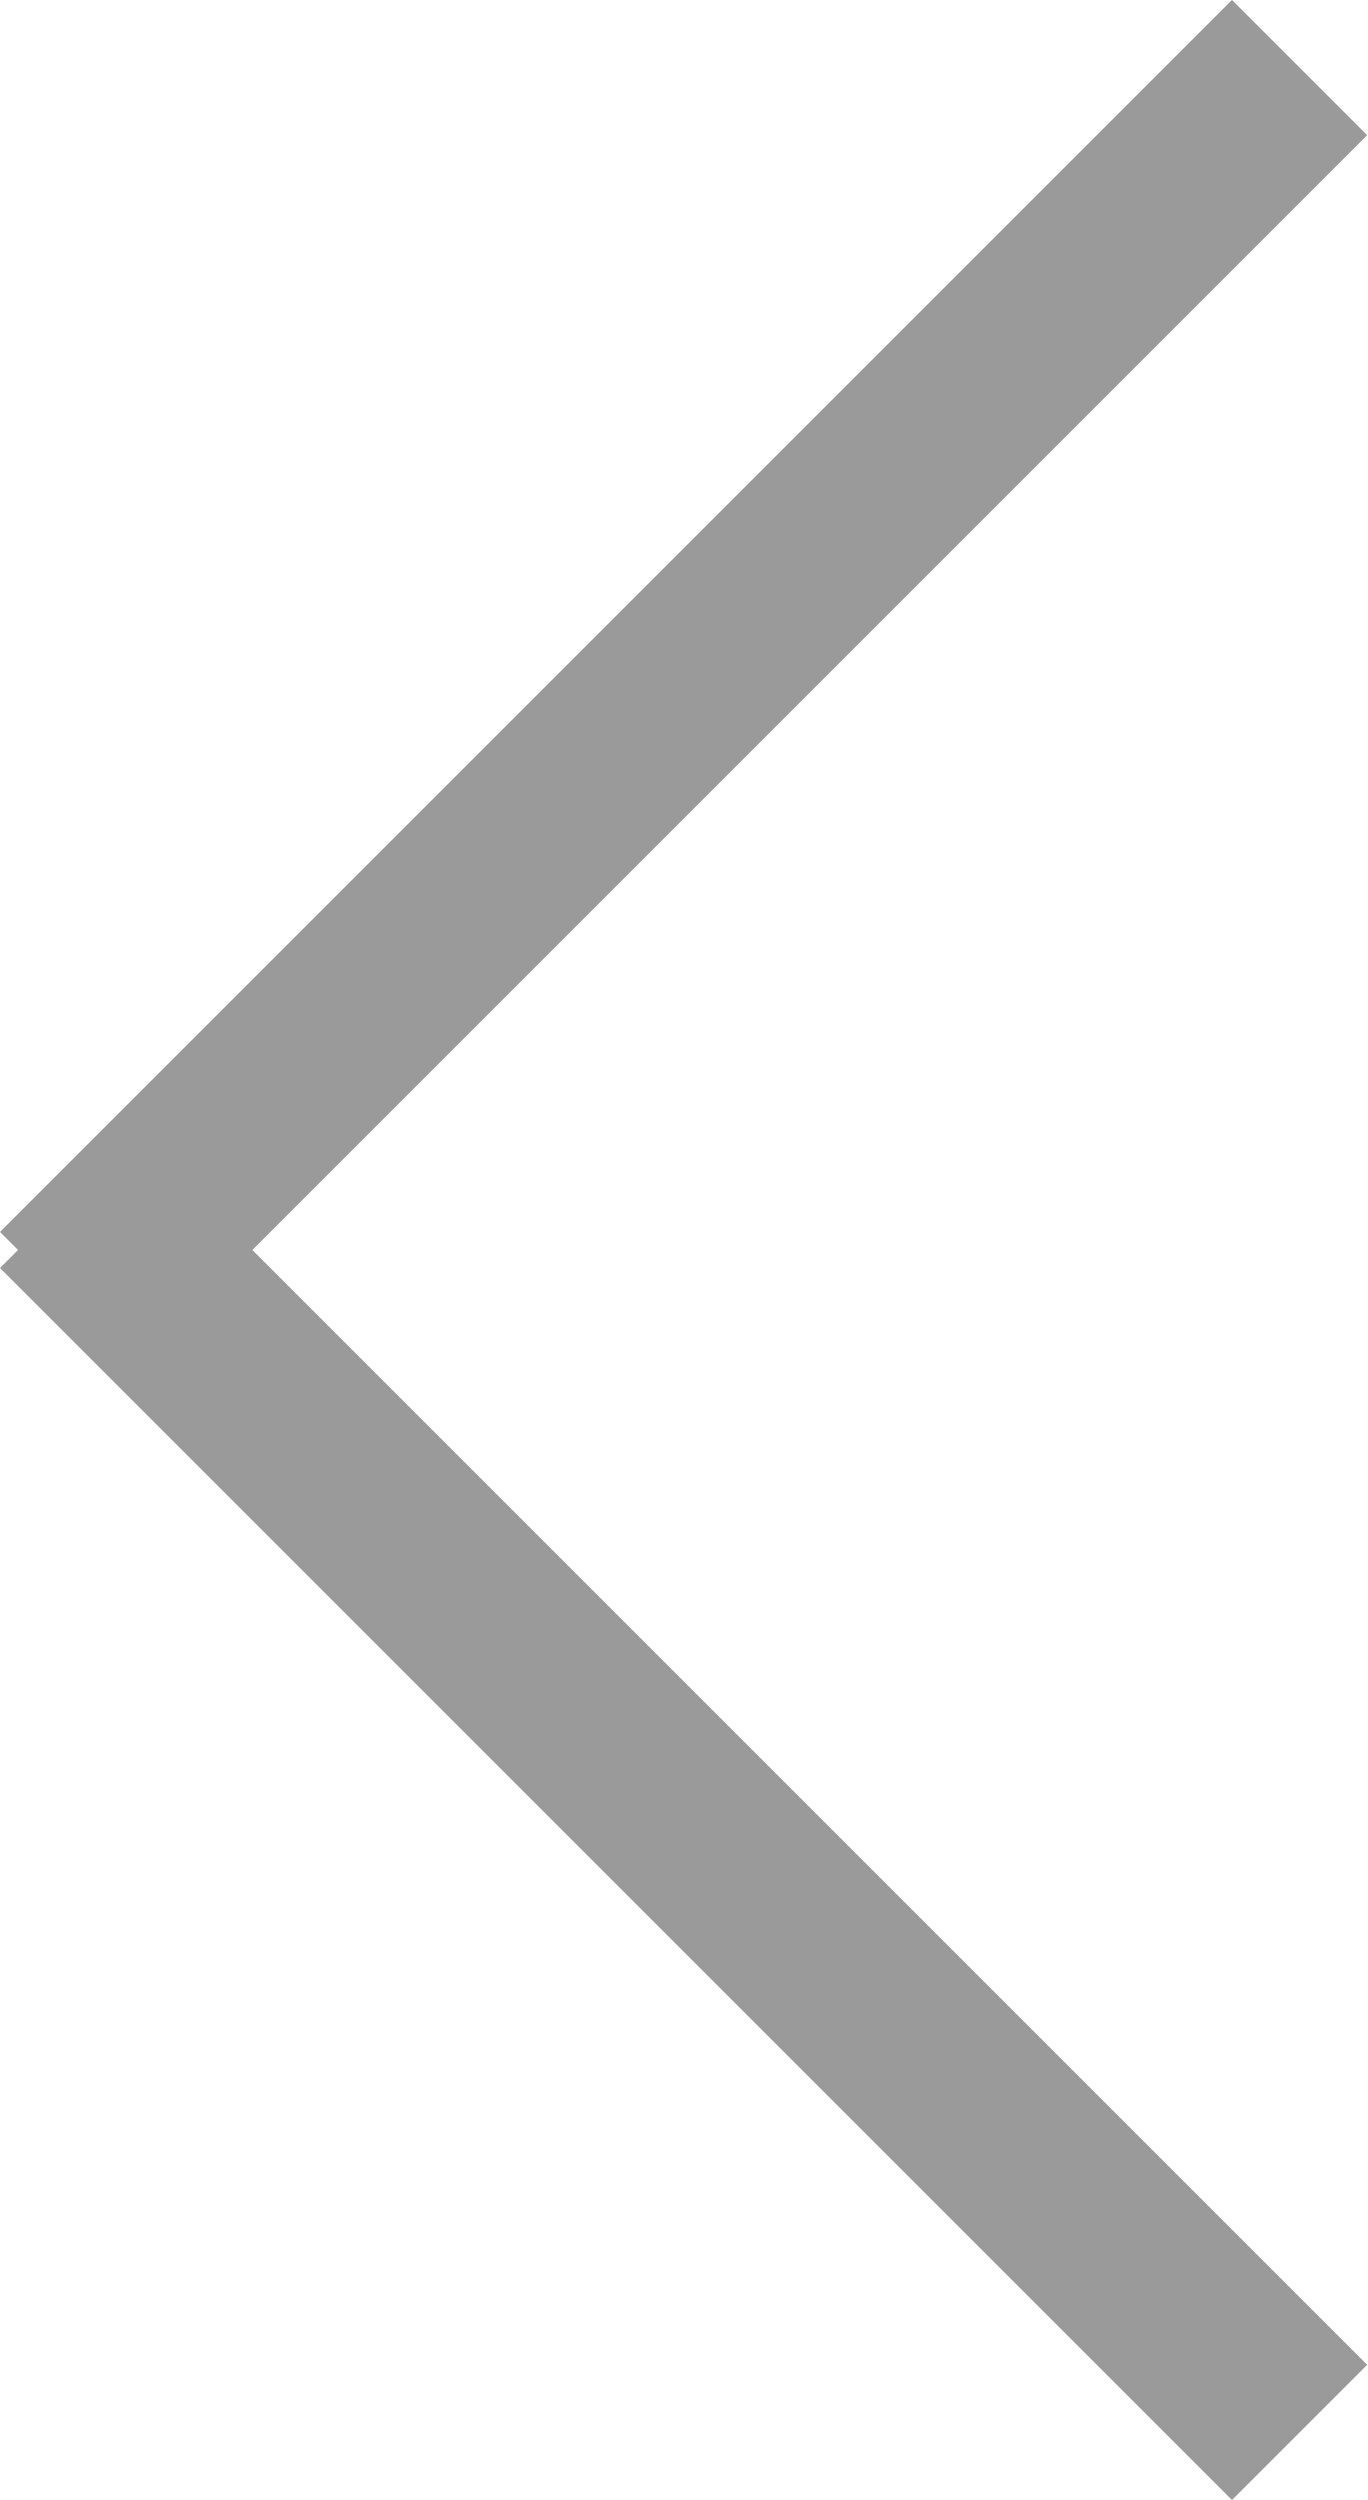
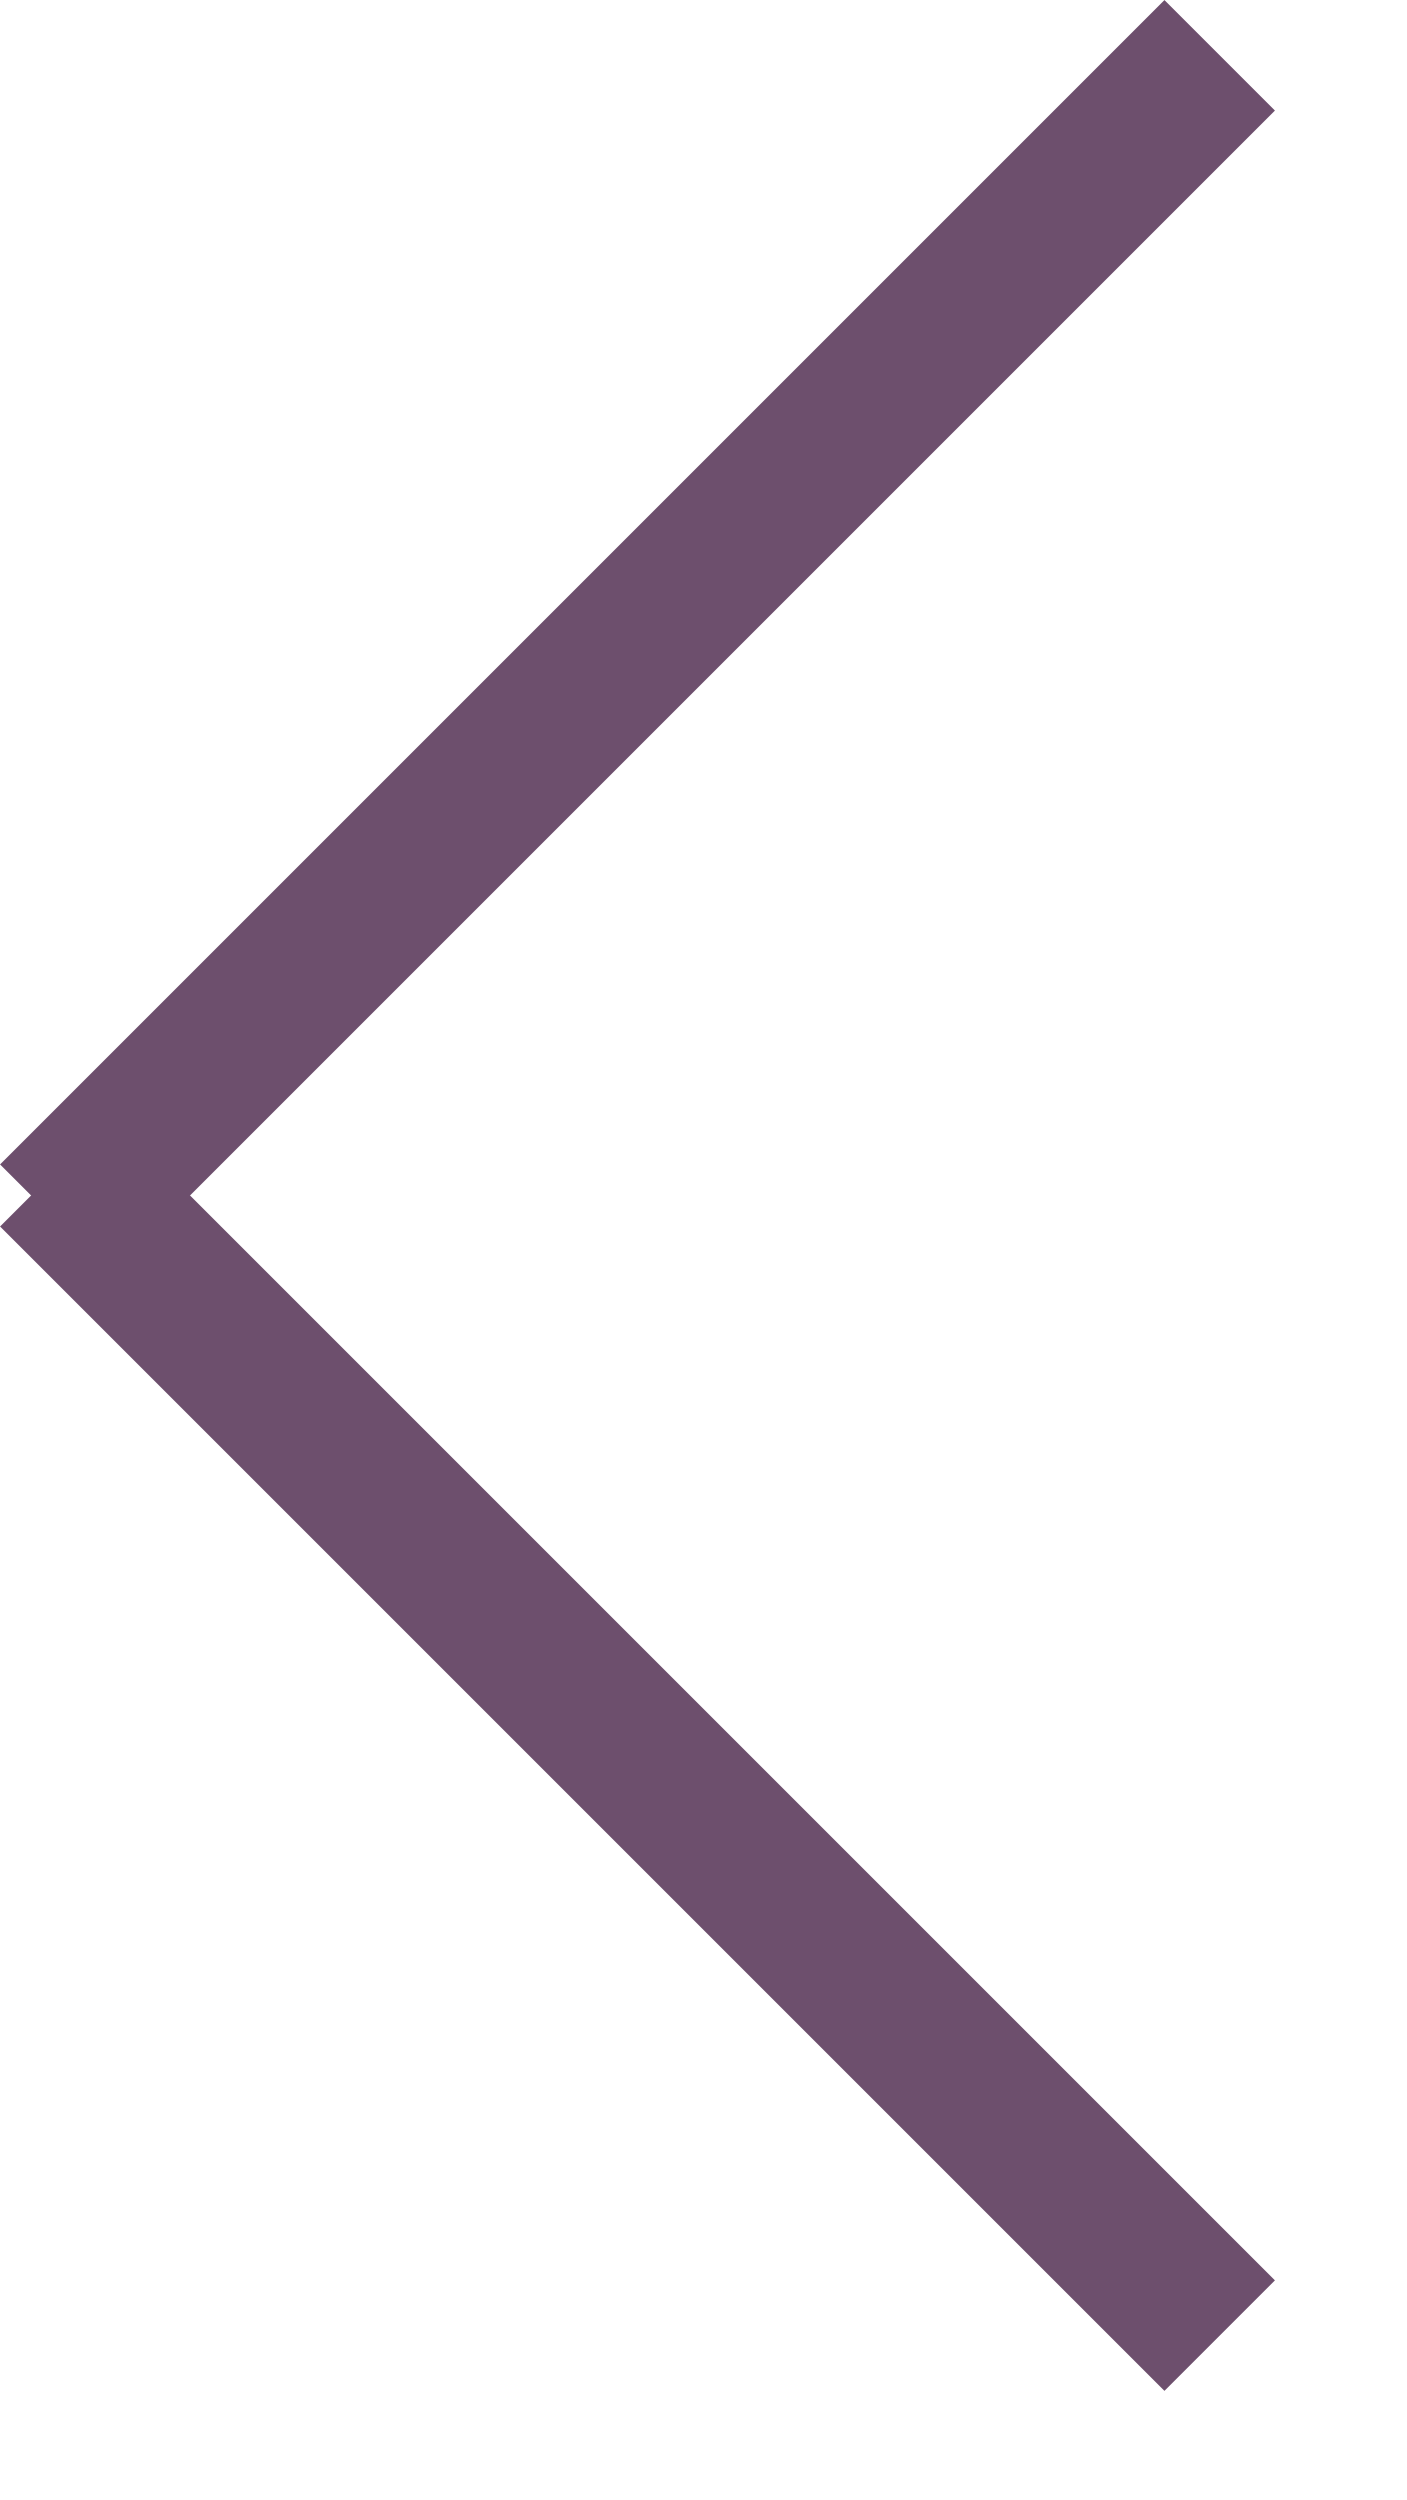
- <svg xmlns="http://www.w3.org/2000/svg" width="14.302" height="26.153" viewBox="0 0 14.302 26.153">
-   <g id="Group_677" data-name="Group 677" transform="translate(0.707 0.707)">
-     <line id="Line_1" data-name="Line 1" x1="12.888" y2="12.888" fill="none" stroke="#9a9a9a" stroke-width="2" />
-     <path id="Path_150" data-name="Path 150" d="M0,0,12.888,12.888" transform="translate(0 11.851)" fill="none" stroke="#9a9a9a" stroke-width="2" />
+ <svg xmlns="http://www.w3.org/2000/svg" width="9px" height="16px" viewBox="0 0 9 16" version="1.1">
+   <g id="Page-1" stroke="none" stroke-width="1" fill="none" fill-rule="evenodd">
+     <g id="swiper-arrow-left" transform="translate(4.08, 7.651) scale(-1, 1) translate(-4.08, -7.651) translate(0.354, 0.354)" stroke="#6D4F6D">
+       <g id="Group_546" transform="translate(3.726, 7.297) rotate(180) translate(-3.726, -7.297) translate(0, 0)">
+         <line x1="7.452" y1="0" x2="0" y2="7.452" id="Line_1" />
+         <line x1="0" y1="7.142" x2="7.452" y2="14.594" id="Path_150" />
+       </g>
+     </g>
  </g>
</svg>
